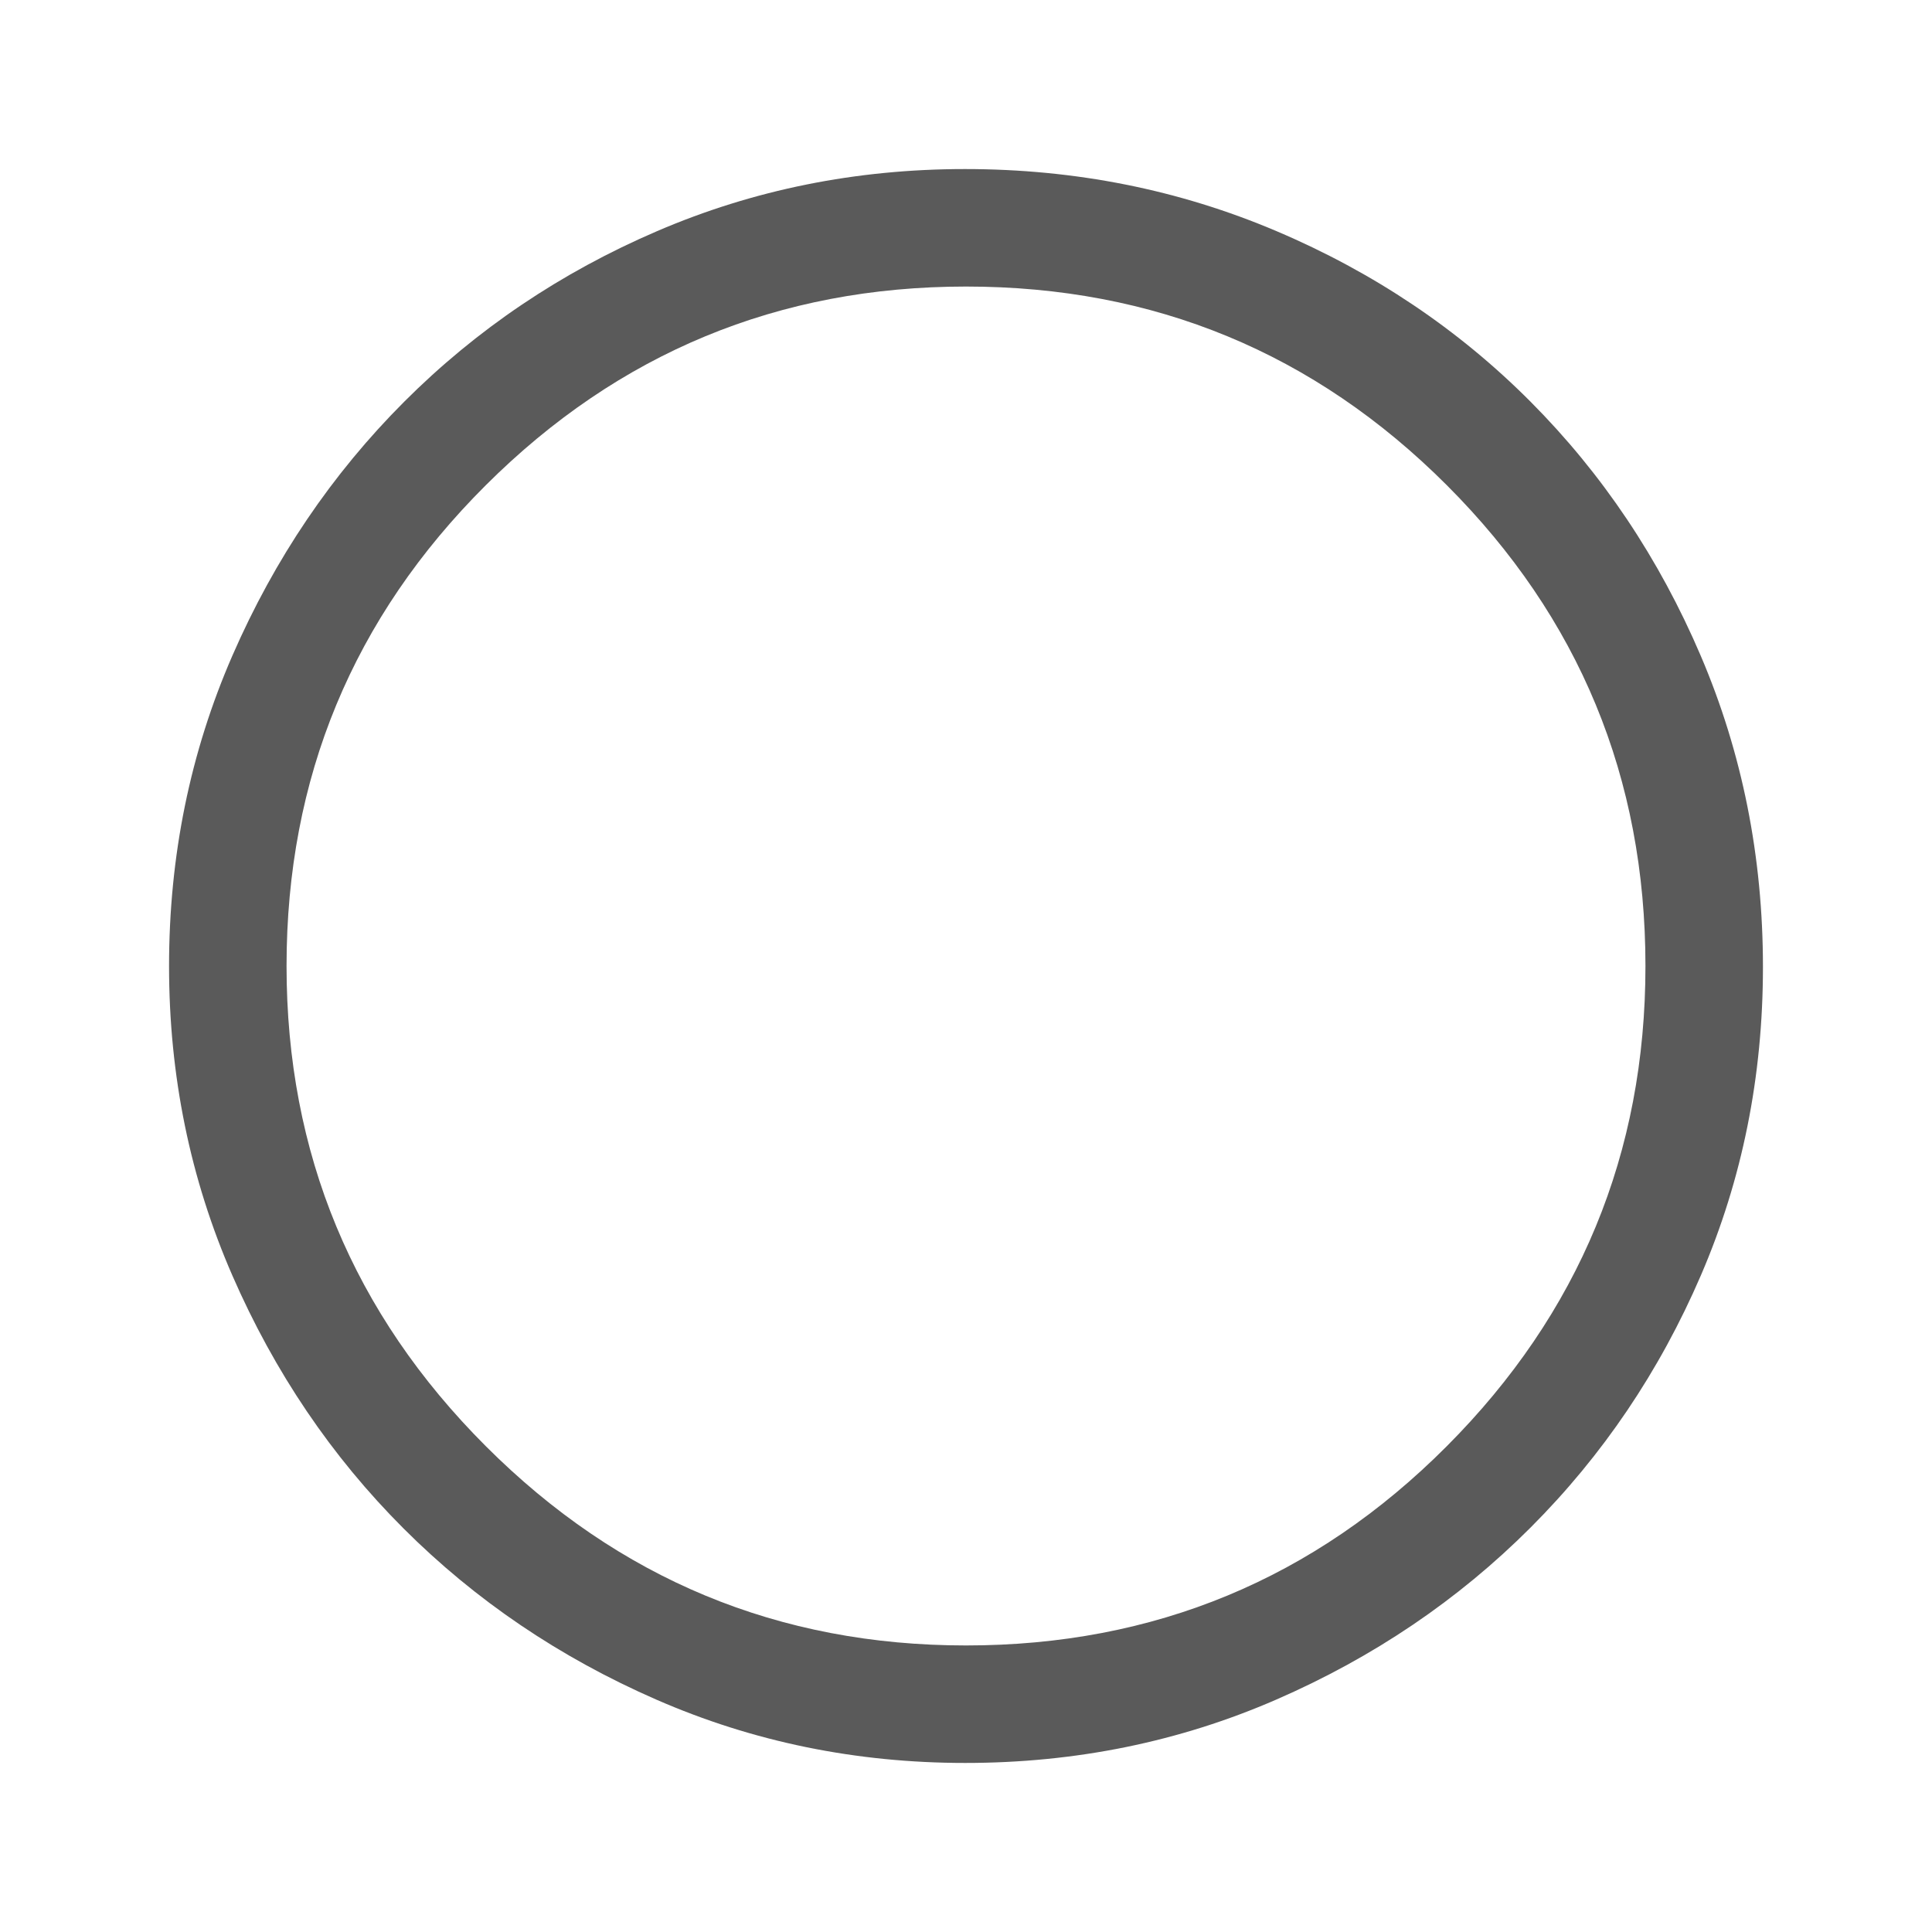
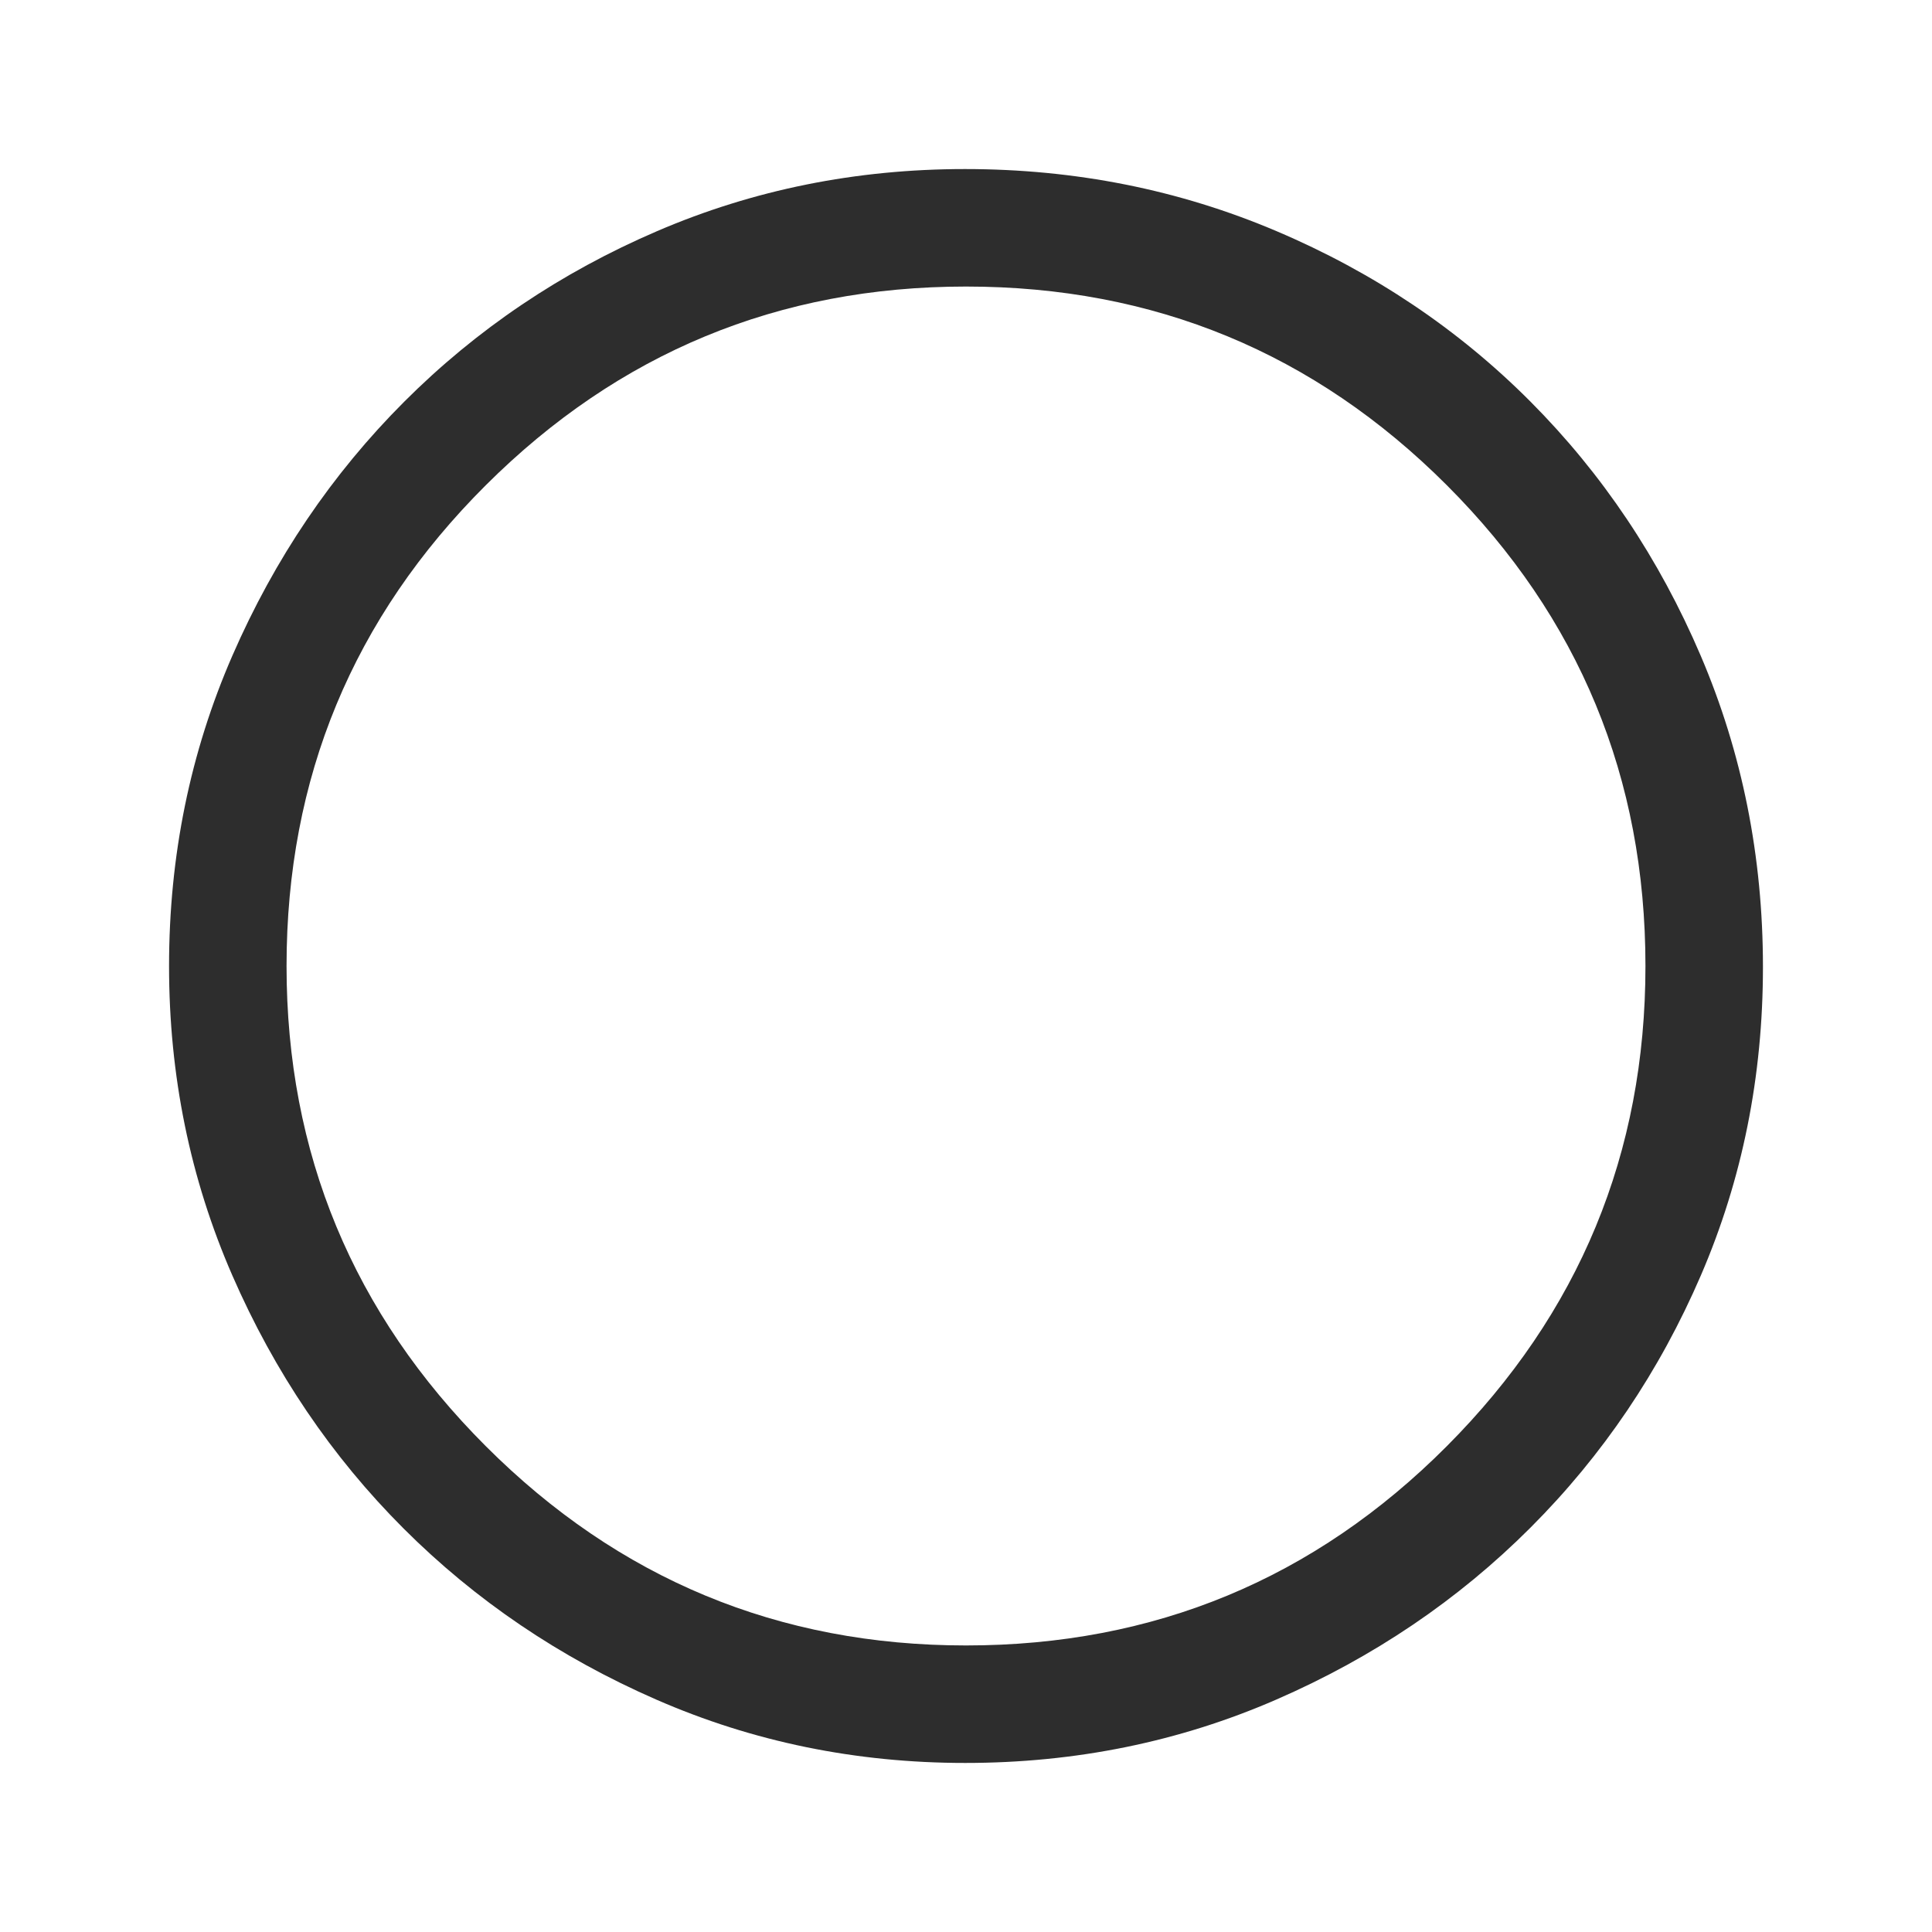
<svg xmlns="http://www.w3.org/2000/svg" height="48" viewBox="0 -960 960 960" width="48" version="1.1" id="svg1">
  <defs id="defs1" />
-   <path d="M479.609-84.001q-81.403 0-153.419-31.44t-125.649-85.05q-53.634-53.611-85.087-125.727-31.453-72.117-31.453-153.715 0-82.108 31.499-154.353 31.499-72.246 85.396-126.152 53.898-53.905 125.652-84.733 71.755-30.828 152.942-30.828 82.165 0 154.716 30.815 72.552 30.814 126.239 84.71 53.688 53.896 84.621 126.275 30.933 72.38 30.933 154.674 0 81.679-30.815 153.193-30.814 71.515-84.697 125.411t-126.244 85.408q-72.361 31.512-154.634 31.512Zm.391-58.384q140.205 0 238.91-99.013Q817.615-340.411 817.615-480q0-140.205-98.705-238.91-98.705-98.705-238.91-98.705-139.589 0-238.602 98.705T142.385-480q0 139.589 99.013 238.602T480-142.385ZM480-480Z" id="path1" style="fill:#5a5a5a;fill-opacity:1" />
+   <path d="M479.609-84.001q-81.403 0-153.419-31.44t-125.649-85.05q-53.634-53.611-85.087-125.727-31.453-72.117-31.453-153.715 0-82.108 31.499-154.353 31.499-72.246 85.396-126.152 53.898-53.905 125.652-84.733 71.755-30.828 152.942-30.828 82.165 0 154.716 30.815 72.552 30.814 126.239 84.71 53.688 53.896 84.621 126.275 30.933 72.38 30.933 154.674 0 81.679-30.815 153.193-30.814 71.515-84.697 125.411t-126.244 85.408q-72.361 31.512-154.634 31.512Zm.391-58.384q140.205 0 238.91-99.013Q817.615-340.411 817.615-480q0-140.205-98.705-238.91-98.705-98.705-238.91-98.705-139.589 0-238.602 98.705T142.385-480q0 139.589 99.013 238.602T480-142.385ZM480-480Z" id="path1" style="fill:#2d2d2d;fill-opacity:1" />
</svg>
